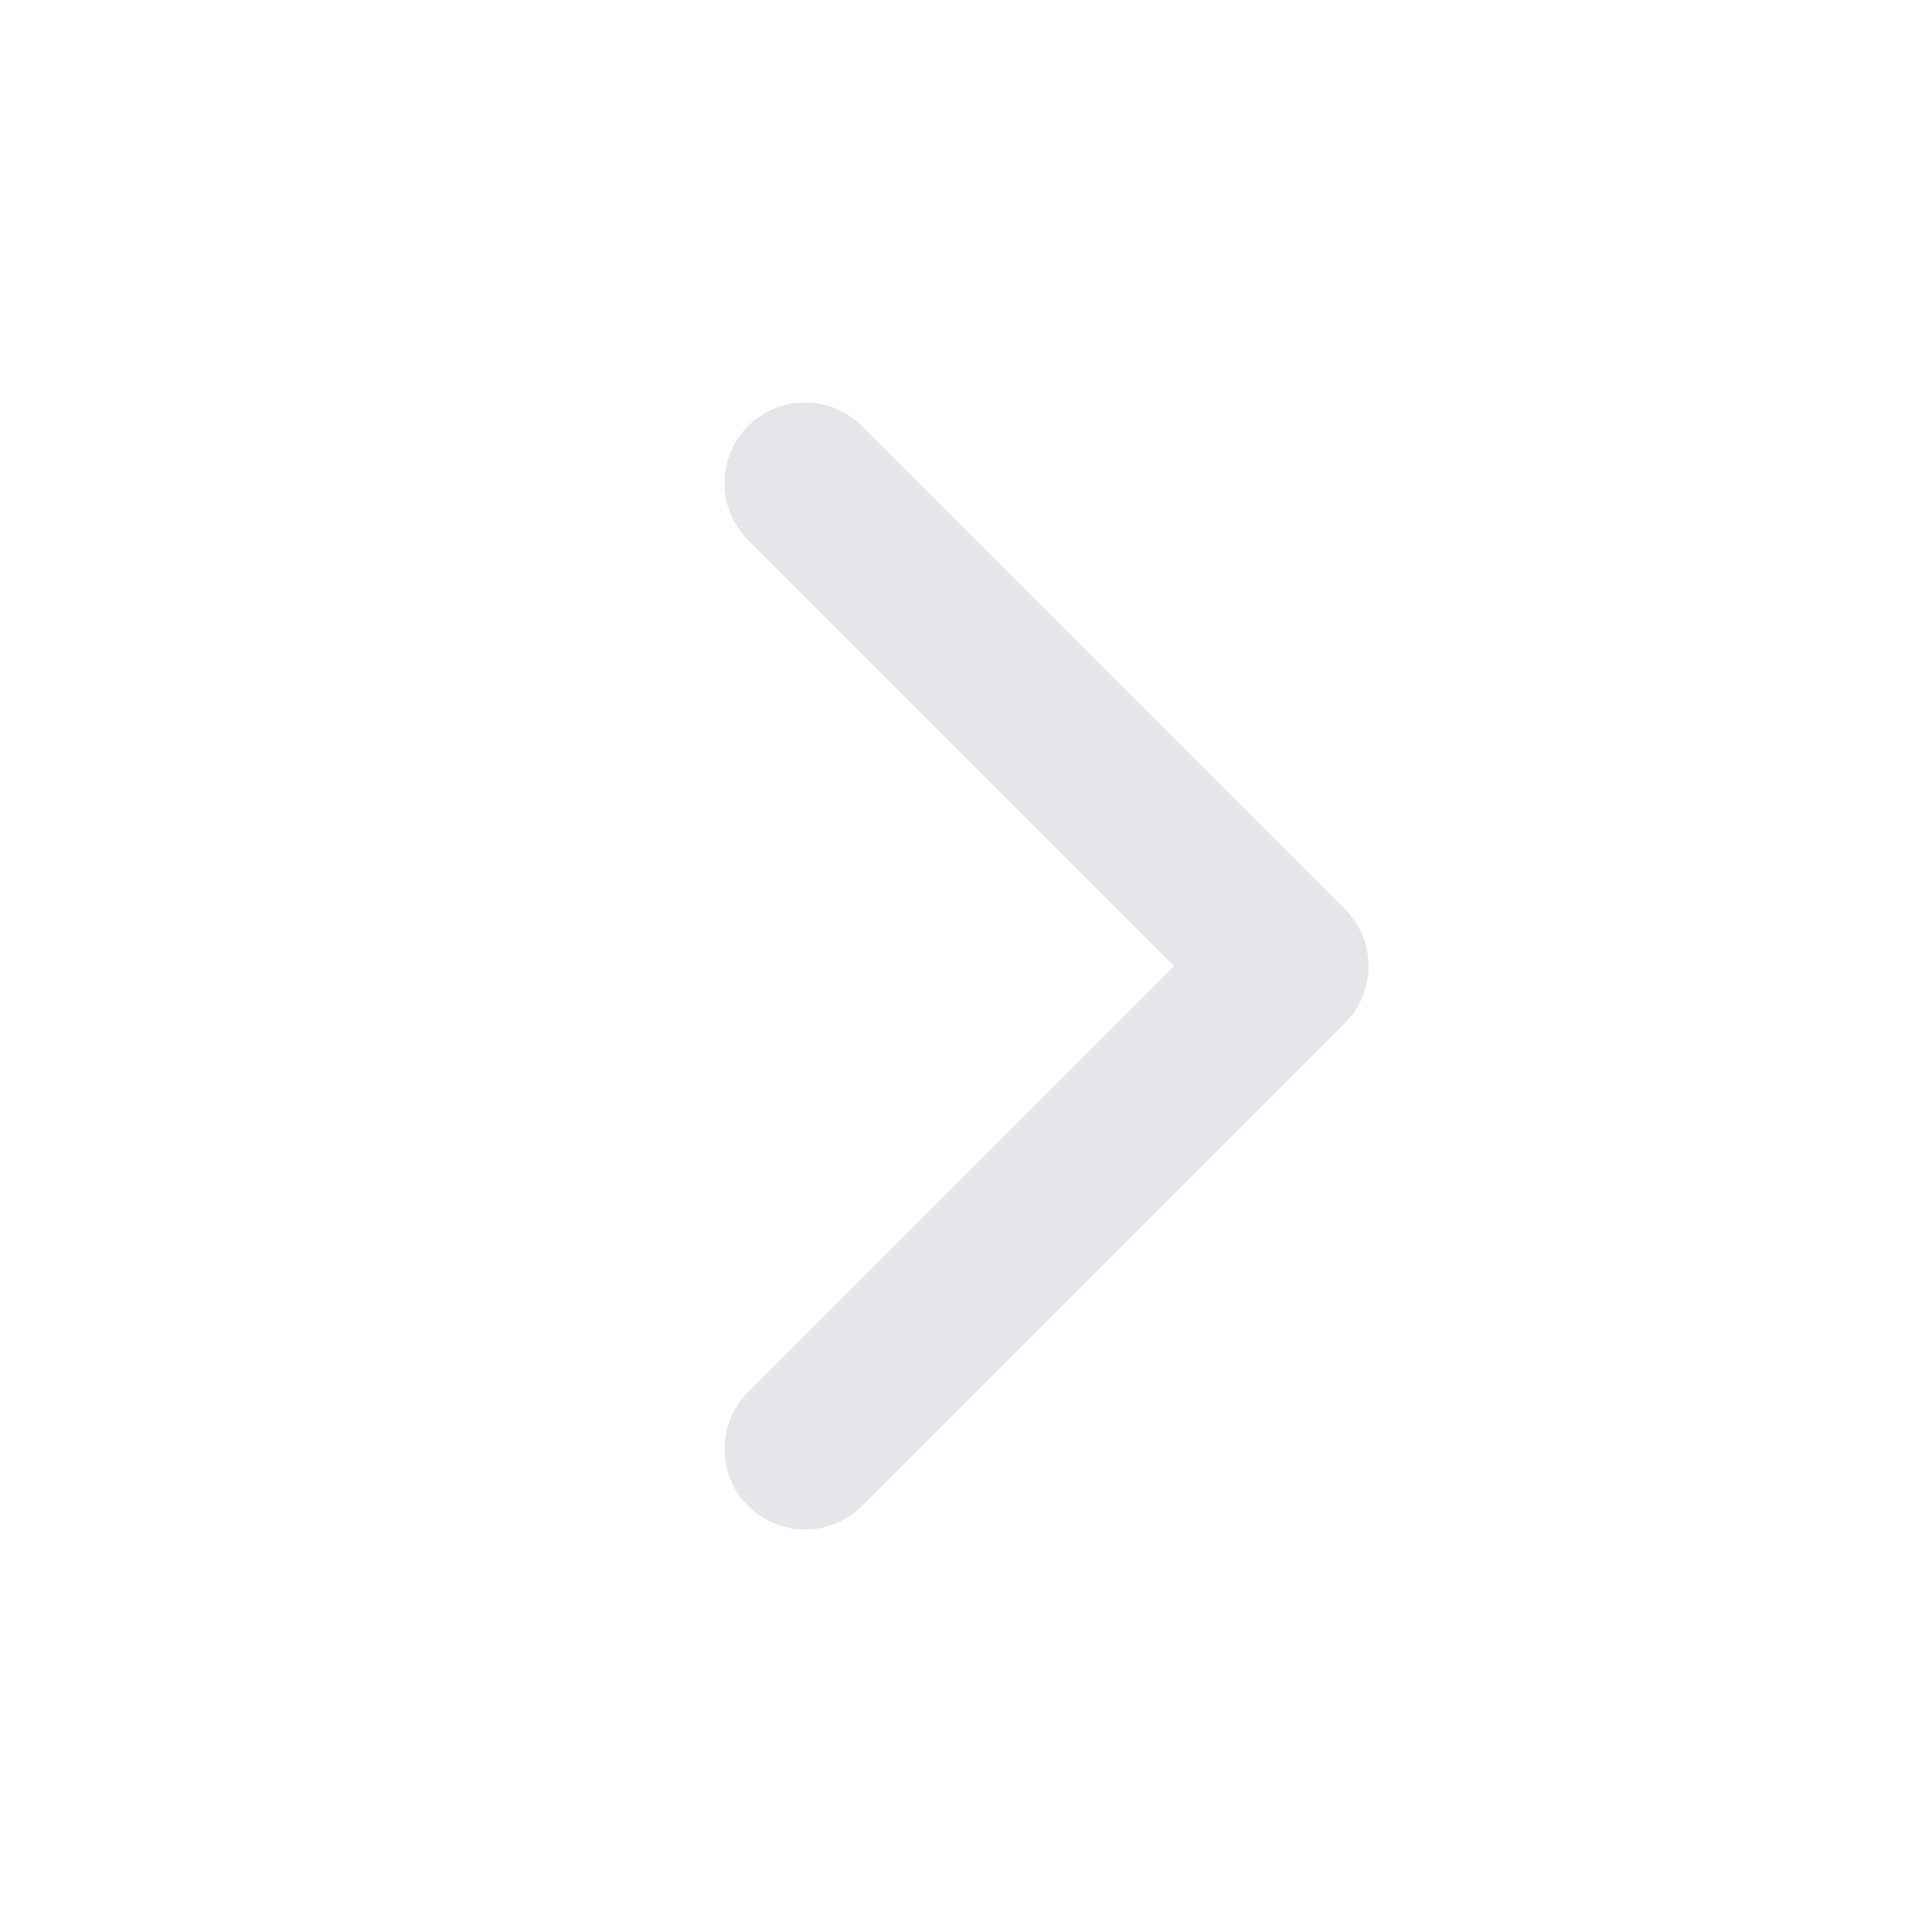
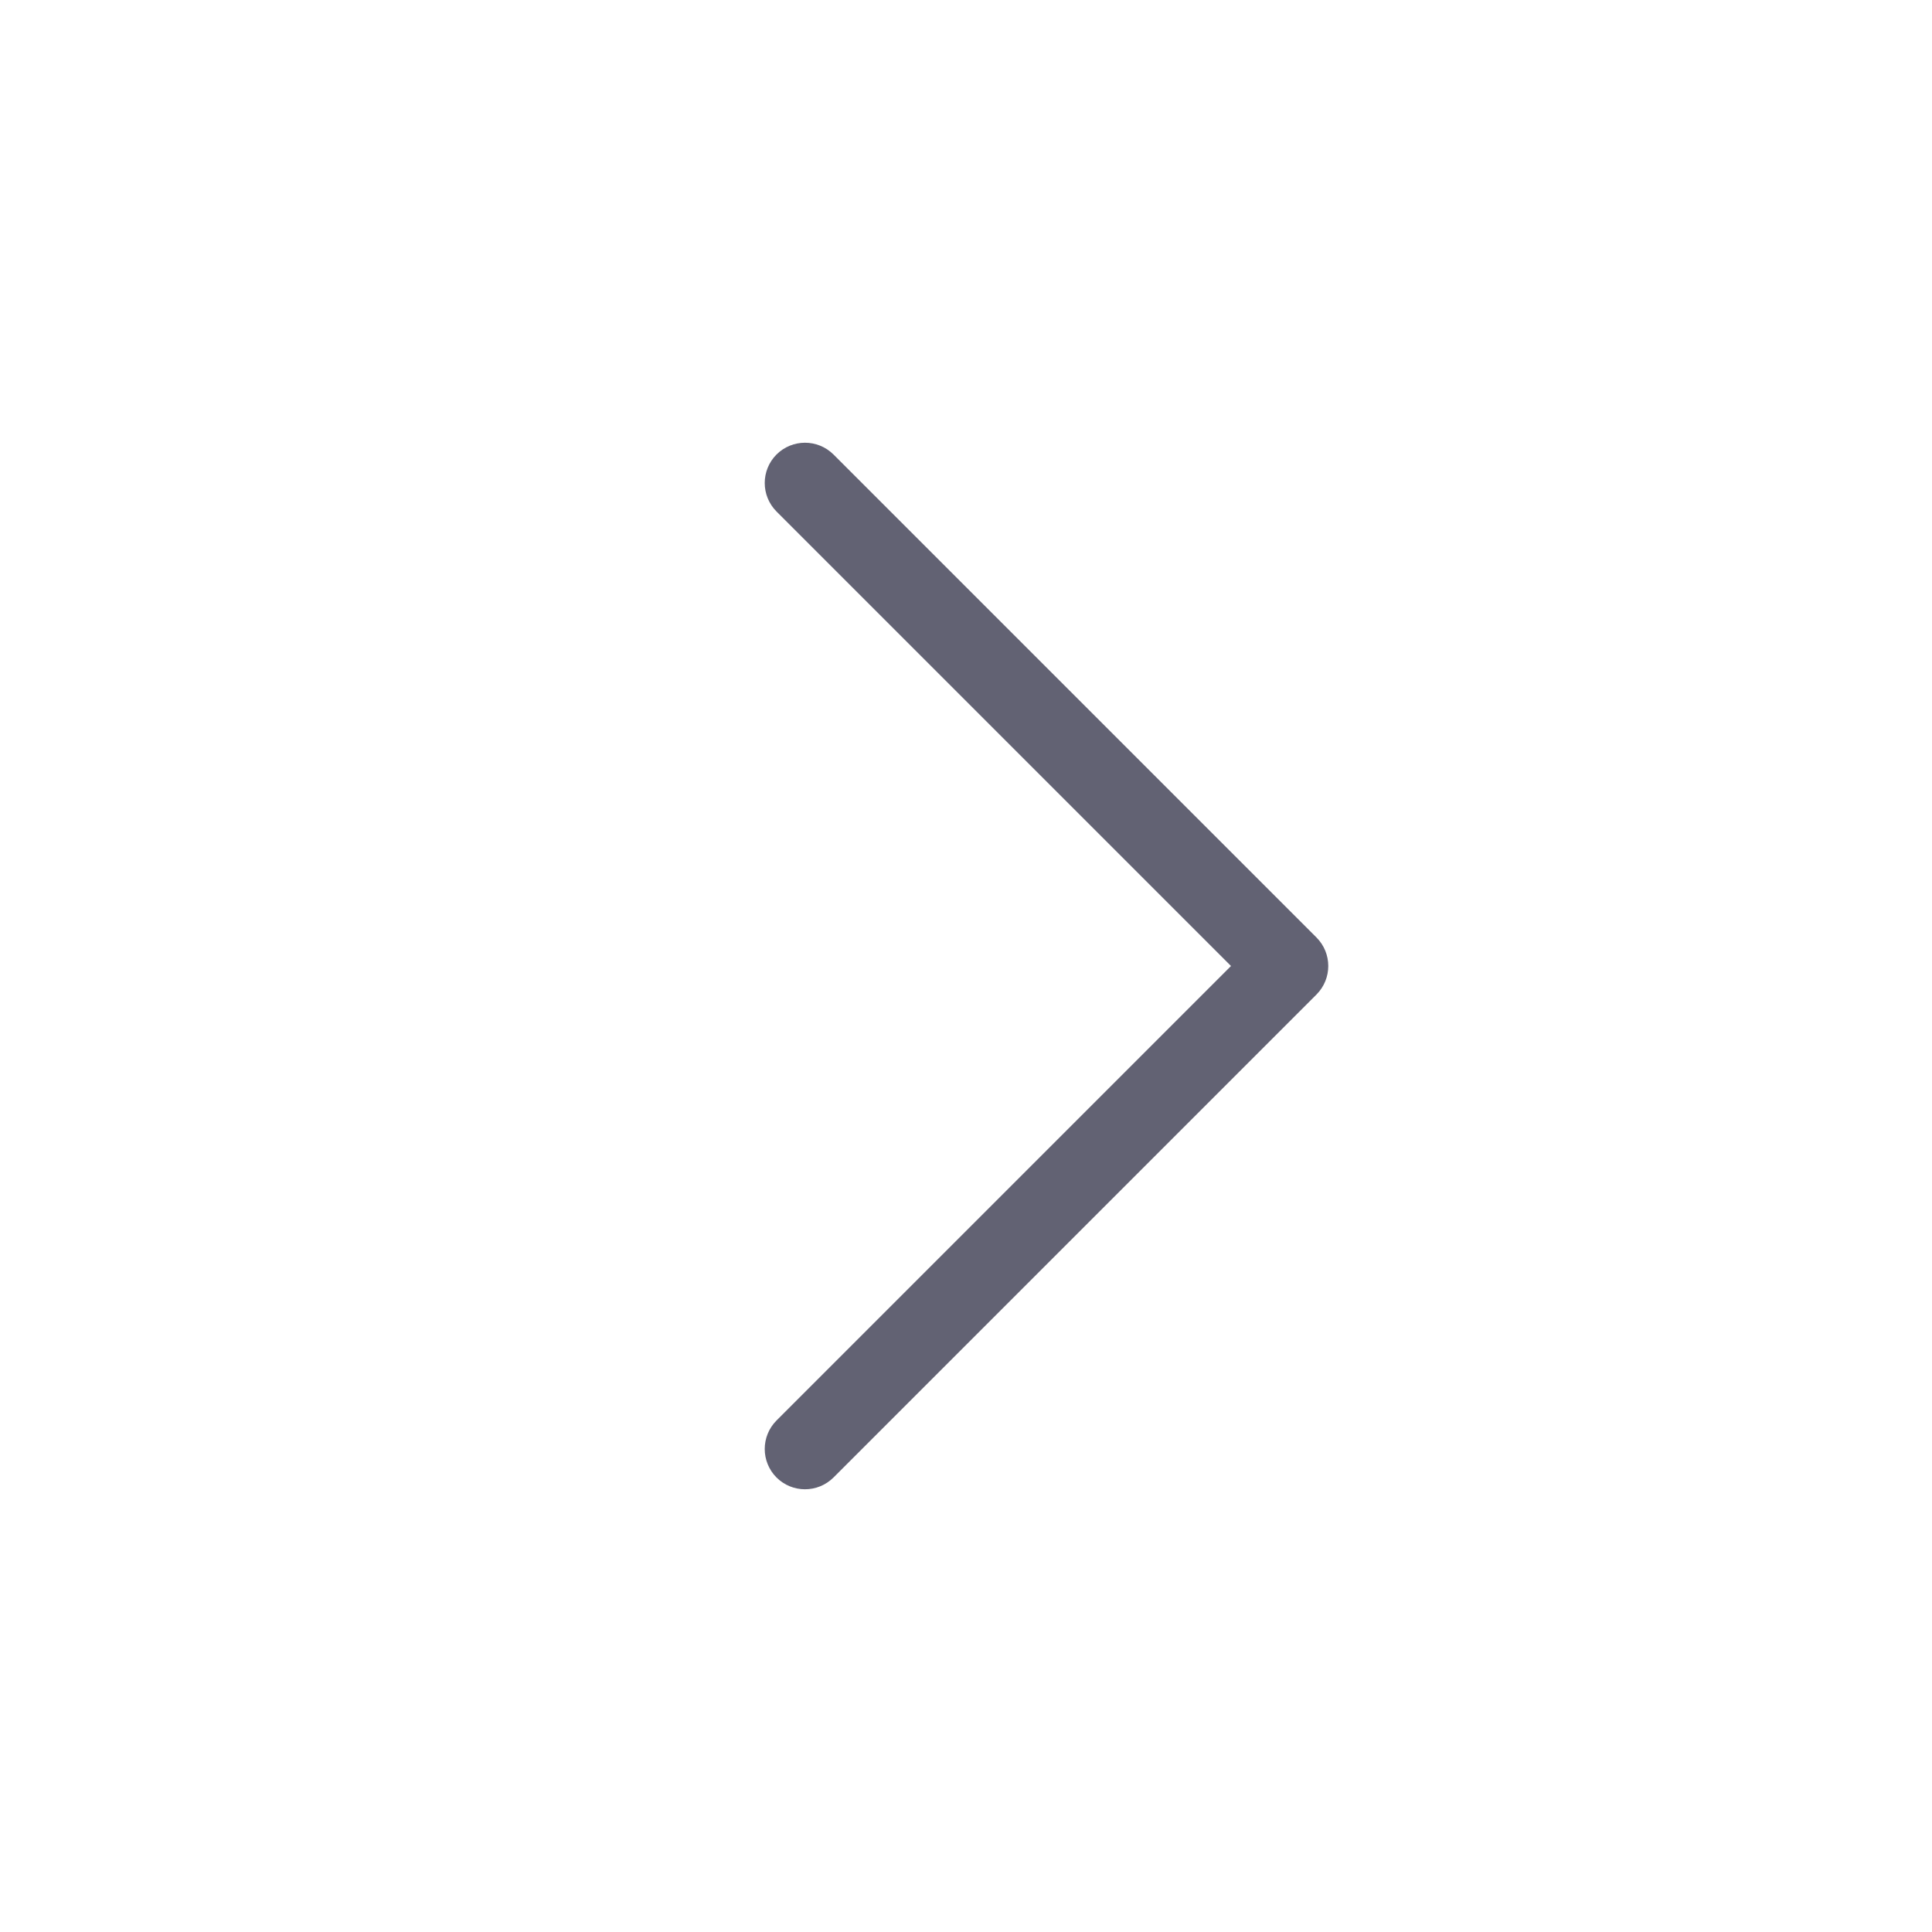
<svg xmlns="http://www.w3.org/2000/svg" width="24" height="24" viewBox="0 0 24 24" fill="none">
-   <path d="M9.293 17.293C8.902 17.683 8.902 18.317 9.293 18.707C9.683 19.098 10.317 19.098 10.707 18.707L9.293 17.293ZM16 12L16.707 12.707C17.098 12.317 17.098 11.683 16.707 11.293L16 12ZM10.707 5.293C10.317 4.902 9.683 4.902 9.293 5.293C8.902 5.683 8.902 6.317 9.293 6.707L10.707 5.293ZM10.707 18.707L16.707 12.707L15.293 11.293L9.293 17.293L10.707 18.707ZM16.707 11.293L10.707 5.293L9.293 6.707L15.293 12.707L16.707 11.293Z" fill="#E5E5EA" />
+   <path d="M9.646 17.646C9.451 17.842 9.451 18.158 9.646 18.354C9.842 18.549 10.158 18.549 10.354 18.354L9.646 17.646ZM16 12L16.354 12.354C16.549 12.158 16.549 11.842 16.354 11.646L16 12ZM10.354 5.646C10.158 5.451 9.842 5.451 9.646 5.646C9.451 5.842 9.451 6.158 9.646 6.354L10.354 5.646ZM10.354 18.354L16.354 12.354L15.646 11.646L9.646 17.646L10.354 18.354ZM16.354 11.646L10.354 5.646L9.646 6.354L15.646 12.354L16.354 11.646Z" fill="#626273" />
</svg>
